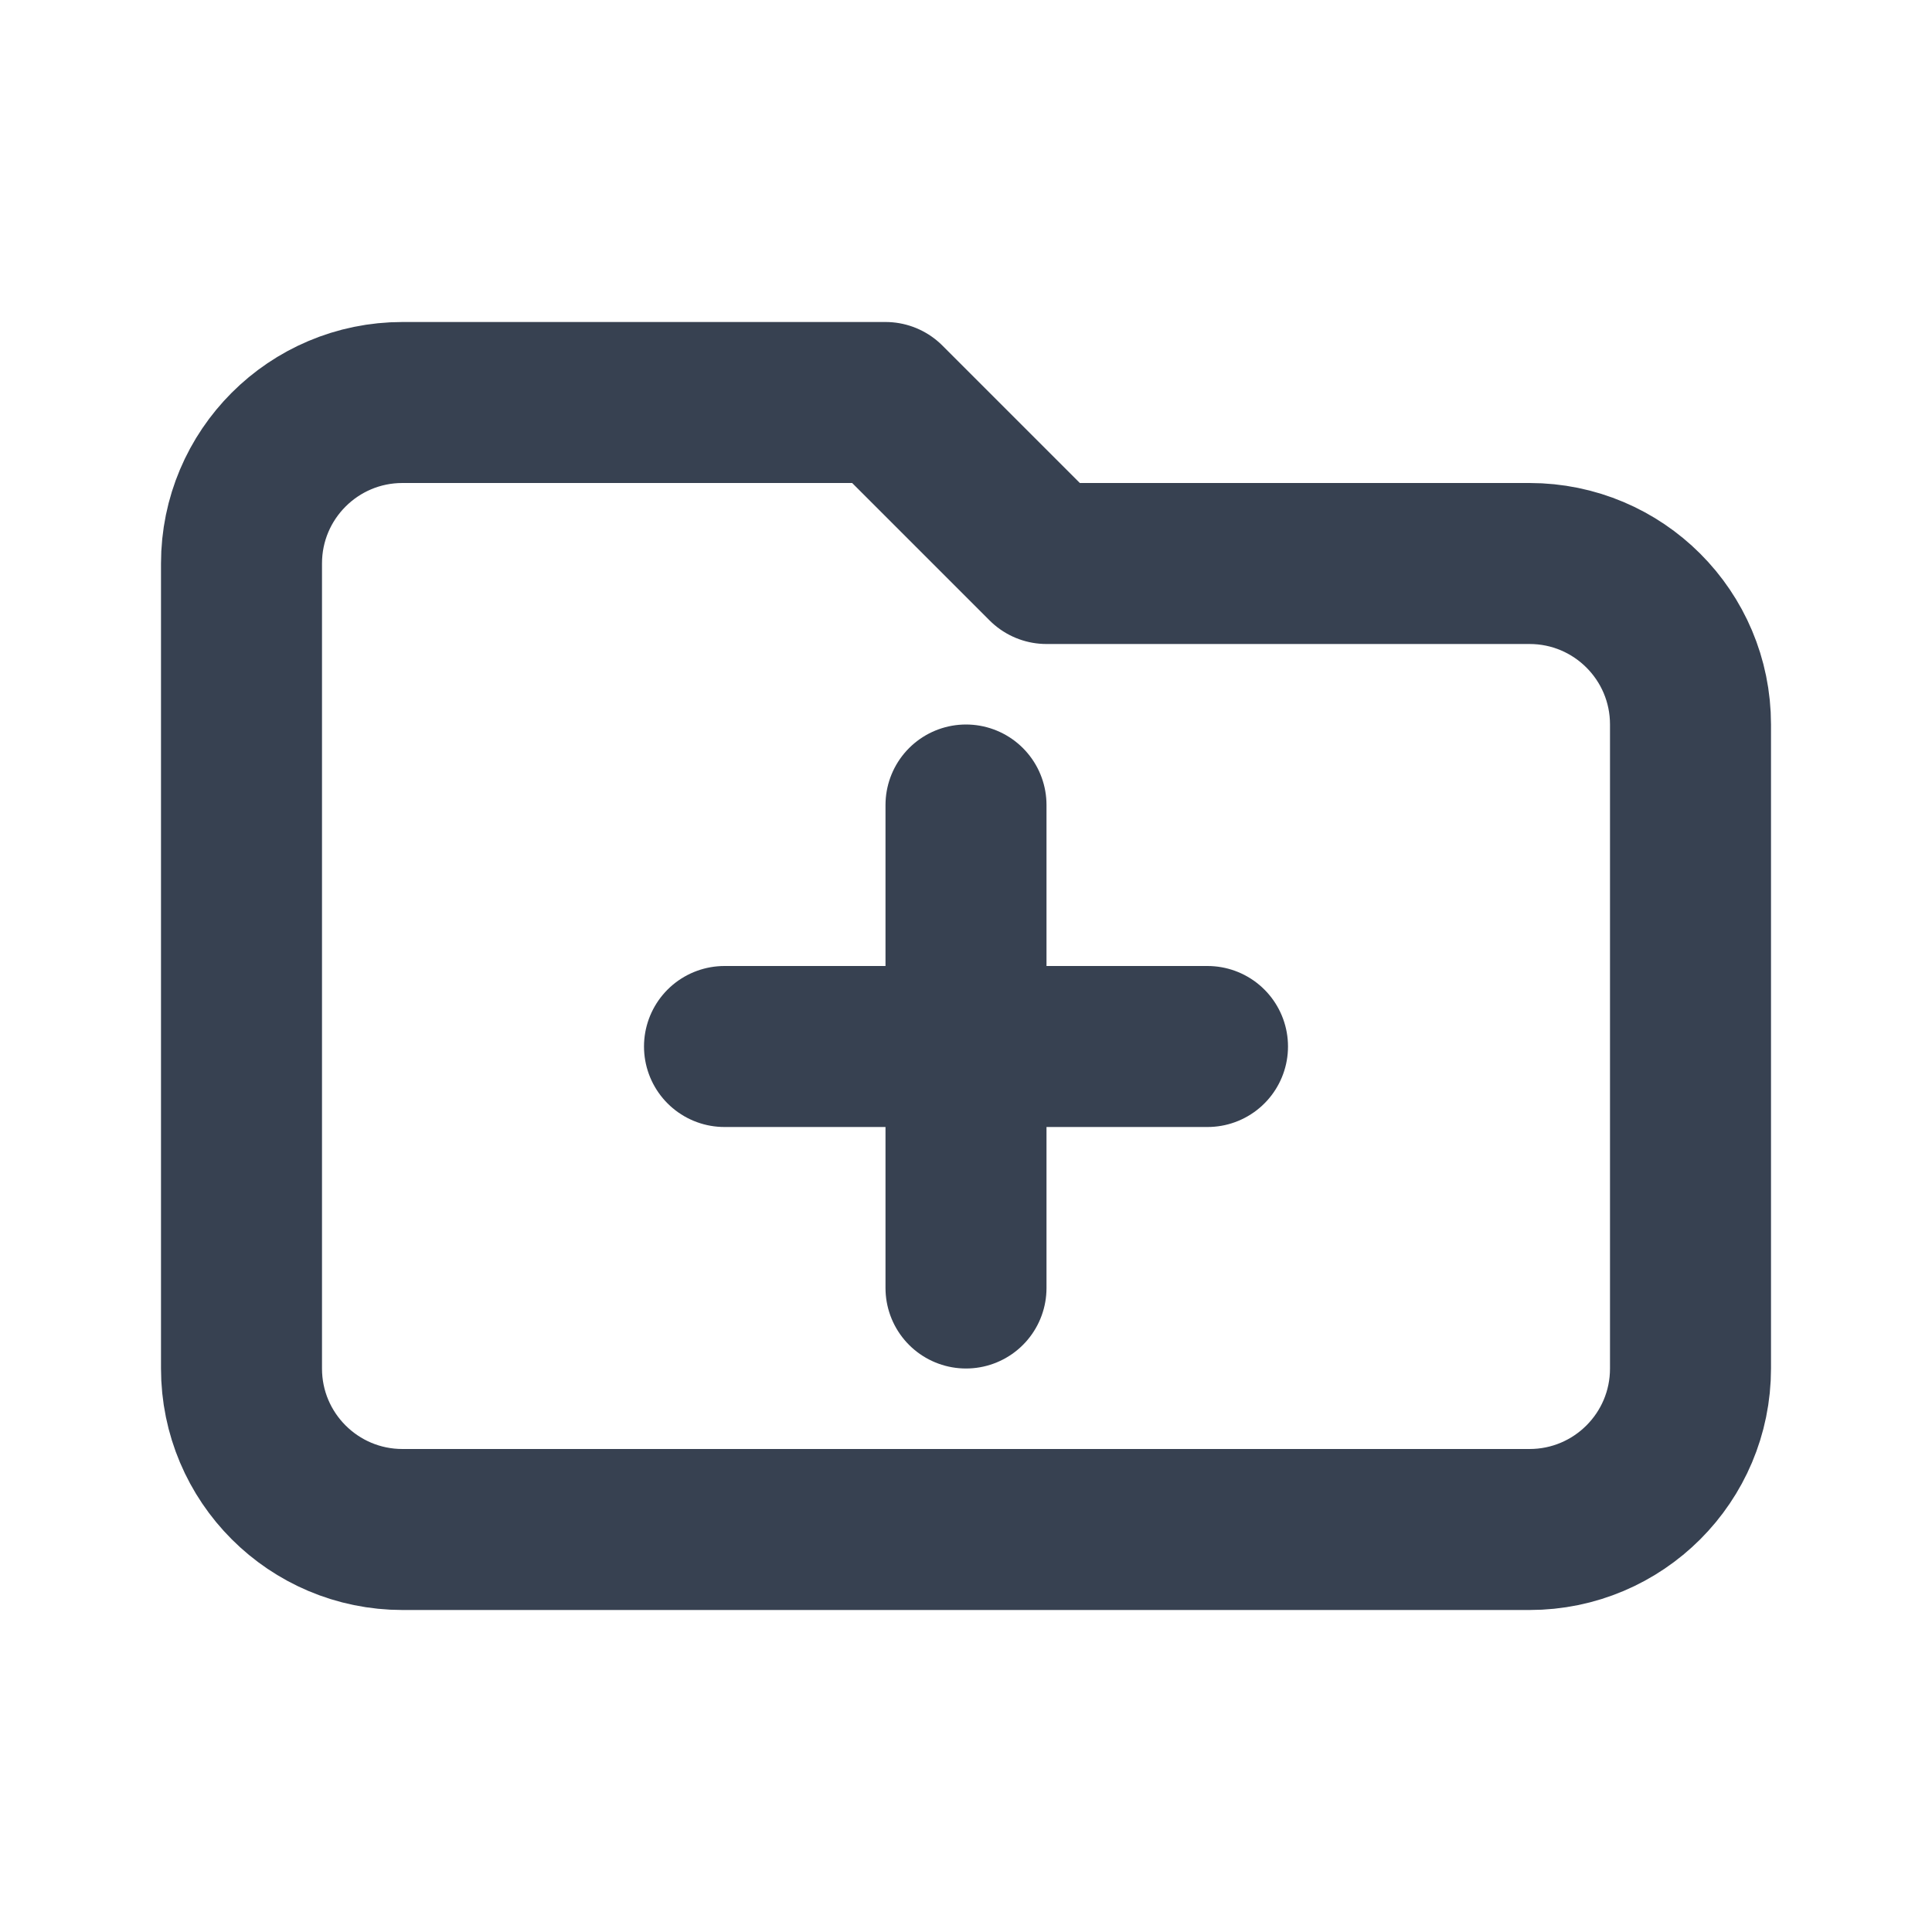
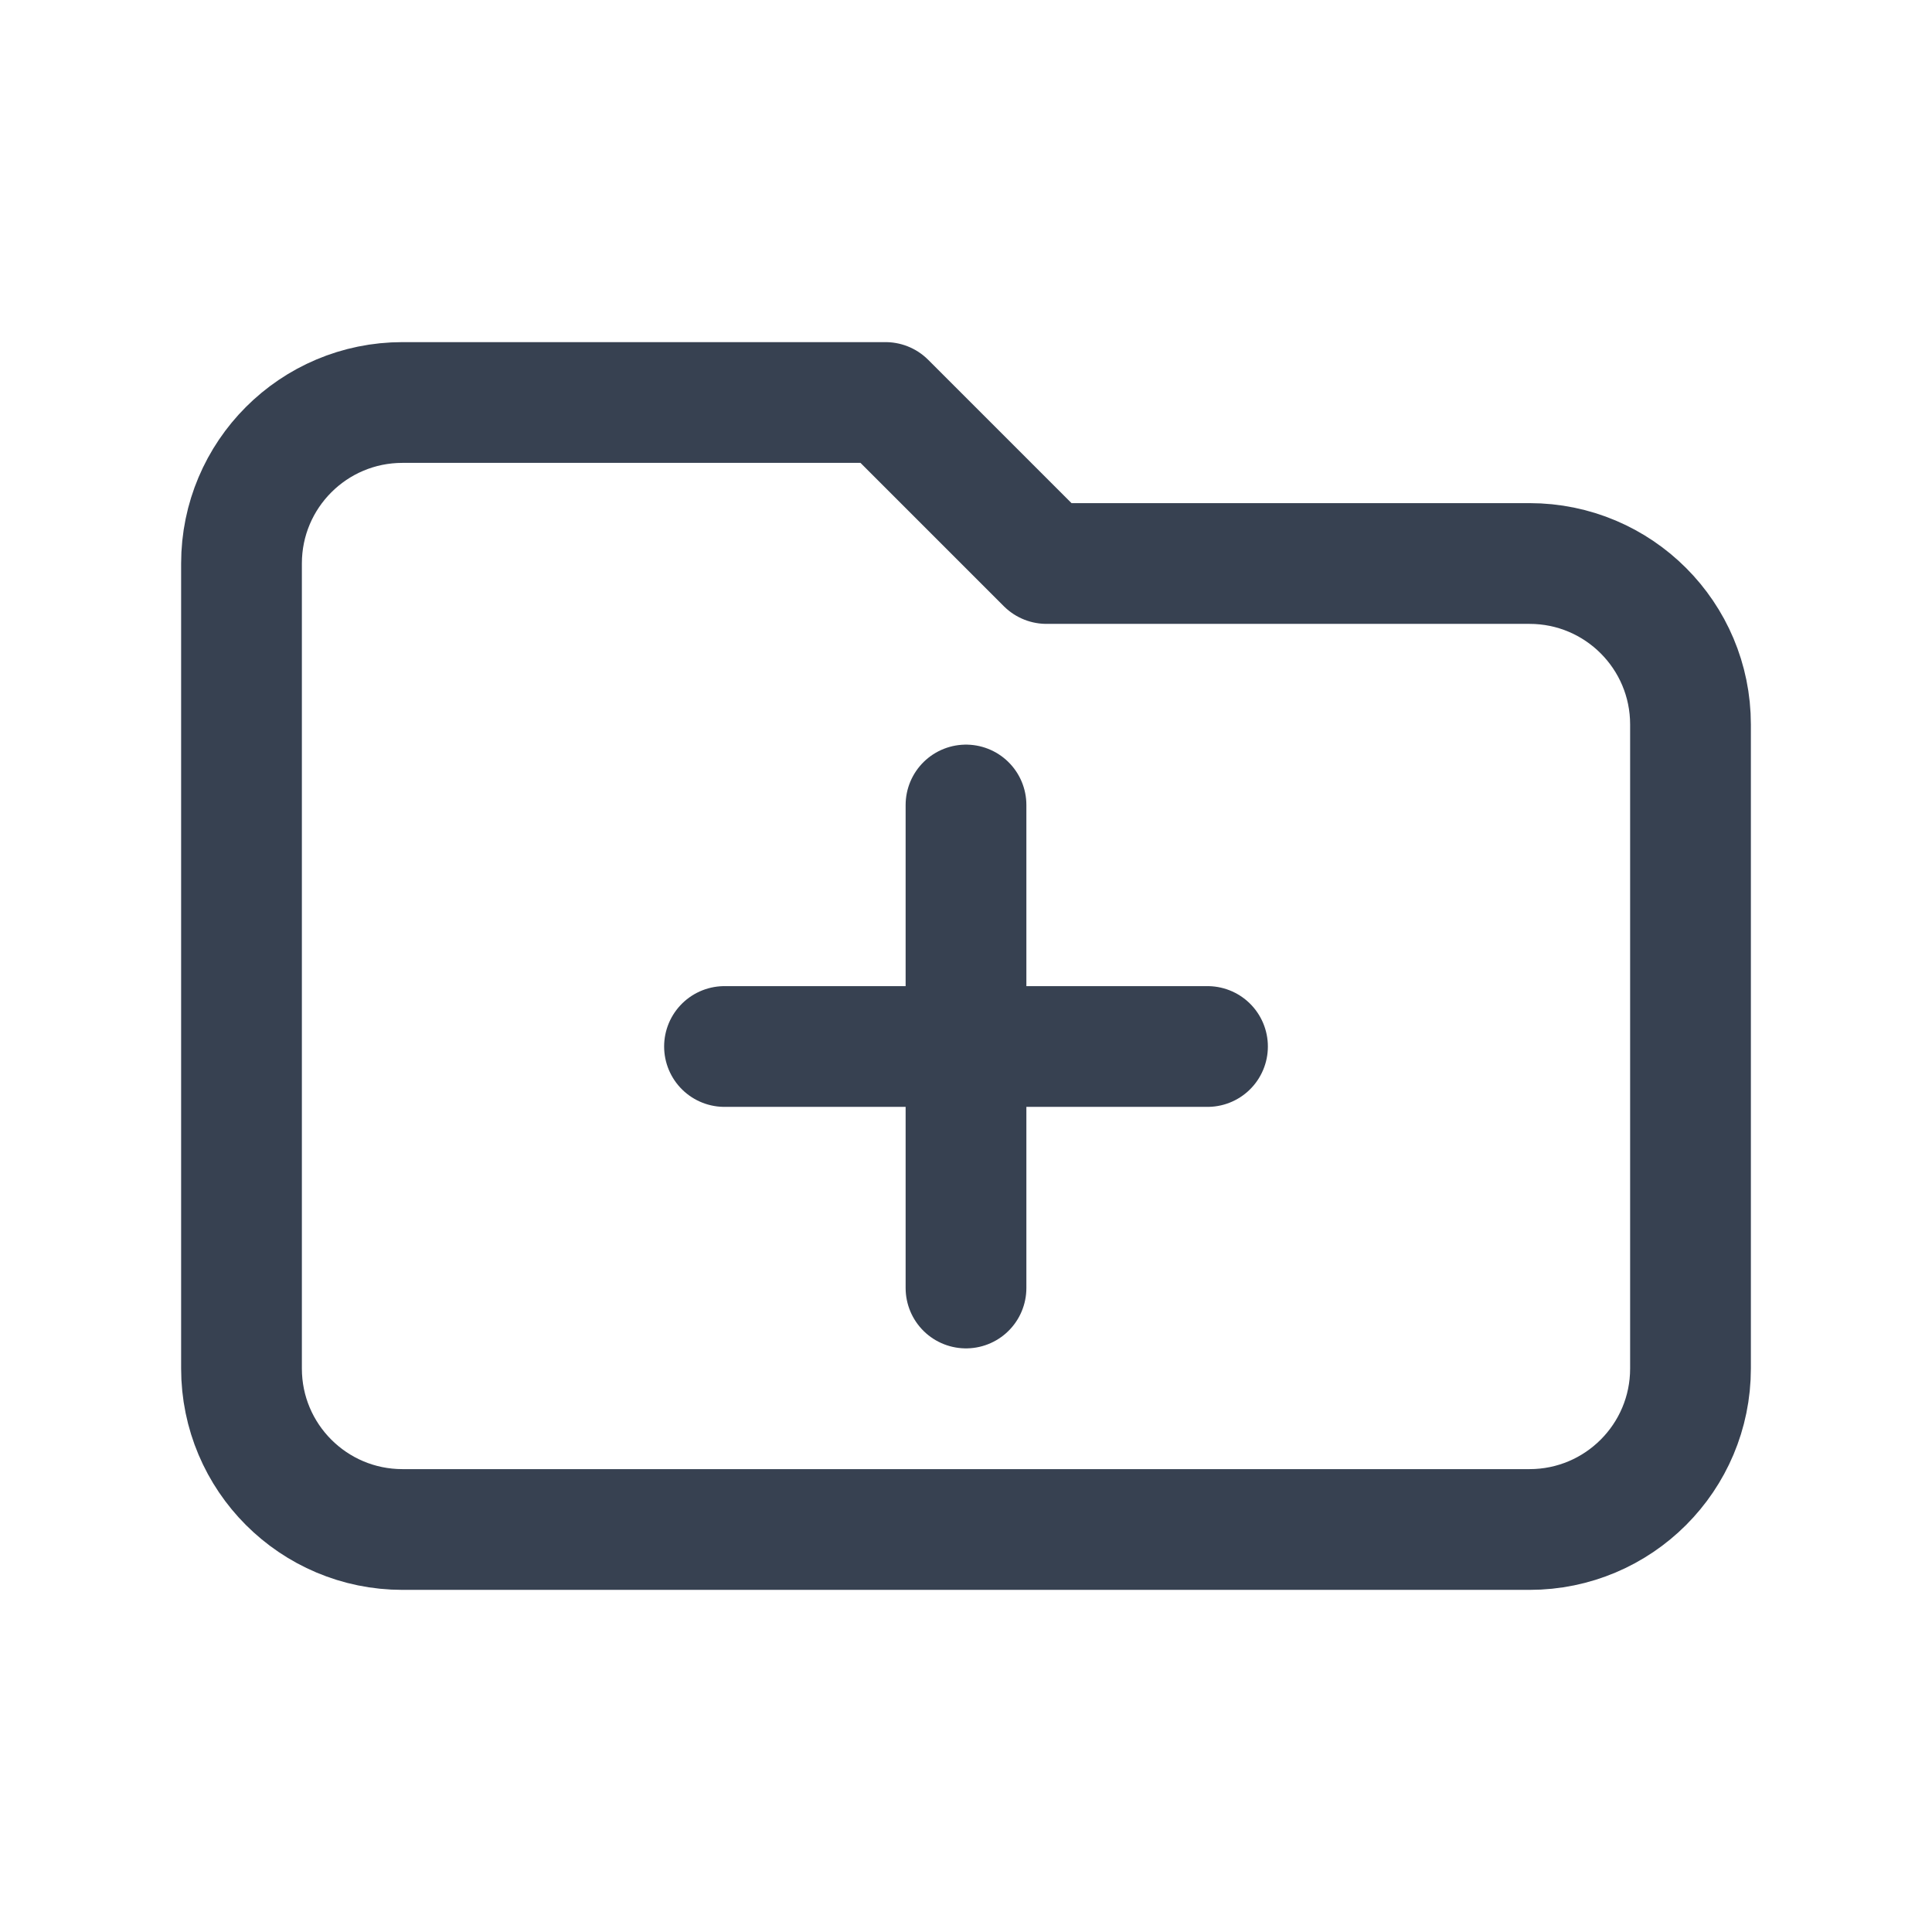
<svg xmlns="http://www.w3.org/2000/svg" width="24" height="24" viewBox="0 0 24 24" fill="none">
-   <path d="M9 13H15M12 10V16M3 17V7C3 5.895 3.895 5 5 5H11L13 7H19C20.105 7 21 7.895 21 9V17C21 18.105 20.105 19 19 19H5C3.895 19 3 18.105 3 17Z" stroke="#374151" stroke-width="2" stroke-linecap="round" stroke-linejoin="round" />
+   <path d="M9 13H15M12 10V16M3 17V7C3 5.895 3.895 5 5 5H11L13 7H19C20.105 7 21 7.895 21 9V17C21 18.105 20.105 19 19 19H5C3.895 19 3 18.105 3 17Z" stroke="#374151" stroke-width="1.5" stroke-linecap="round" stroke-linejoin="round" />
</svg>
